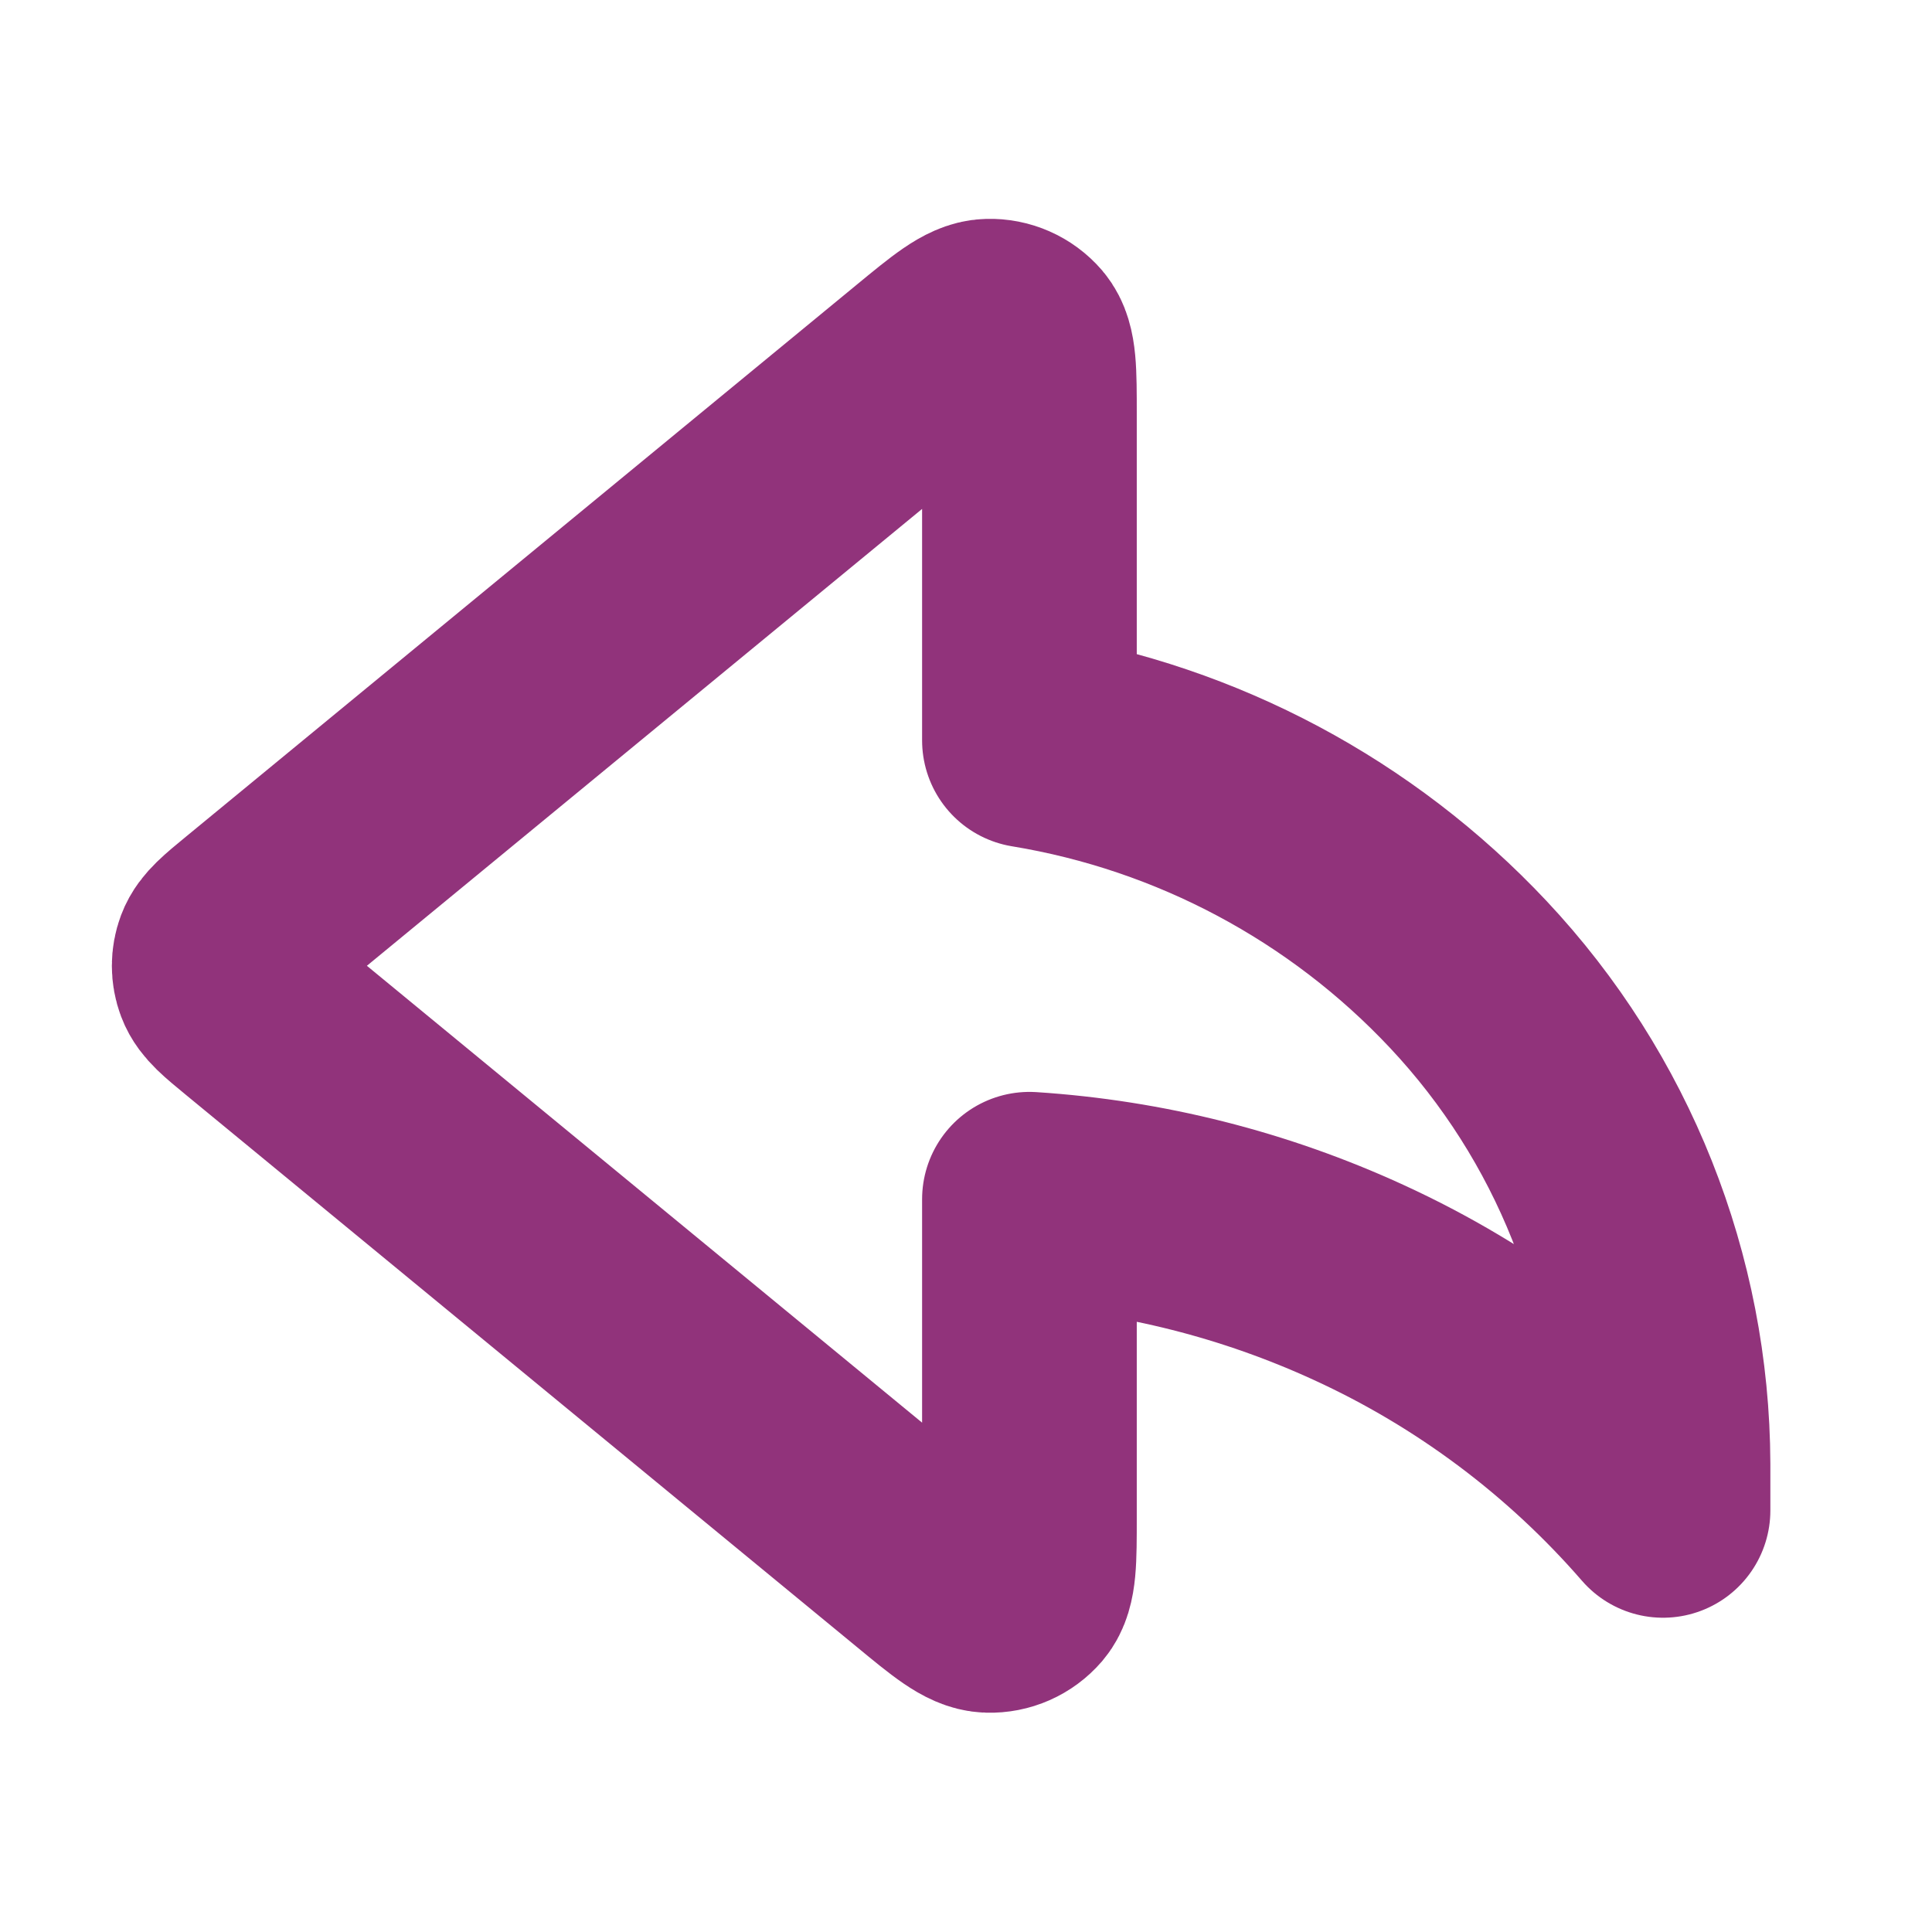
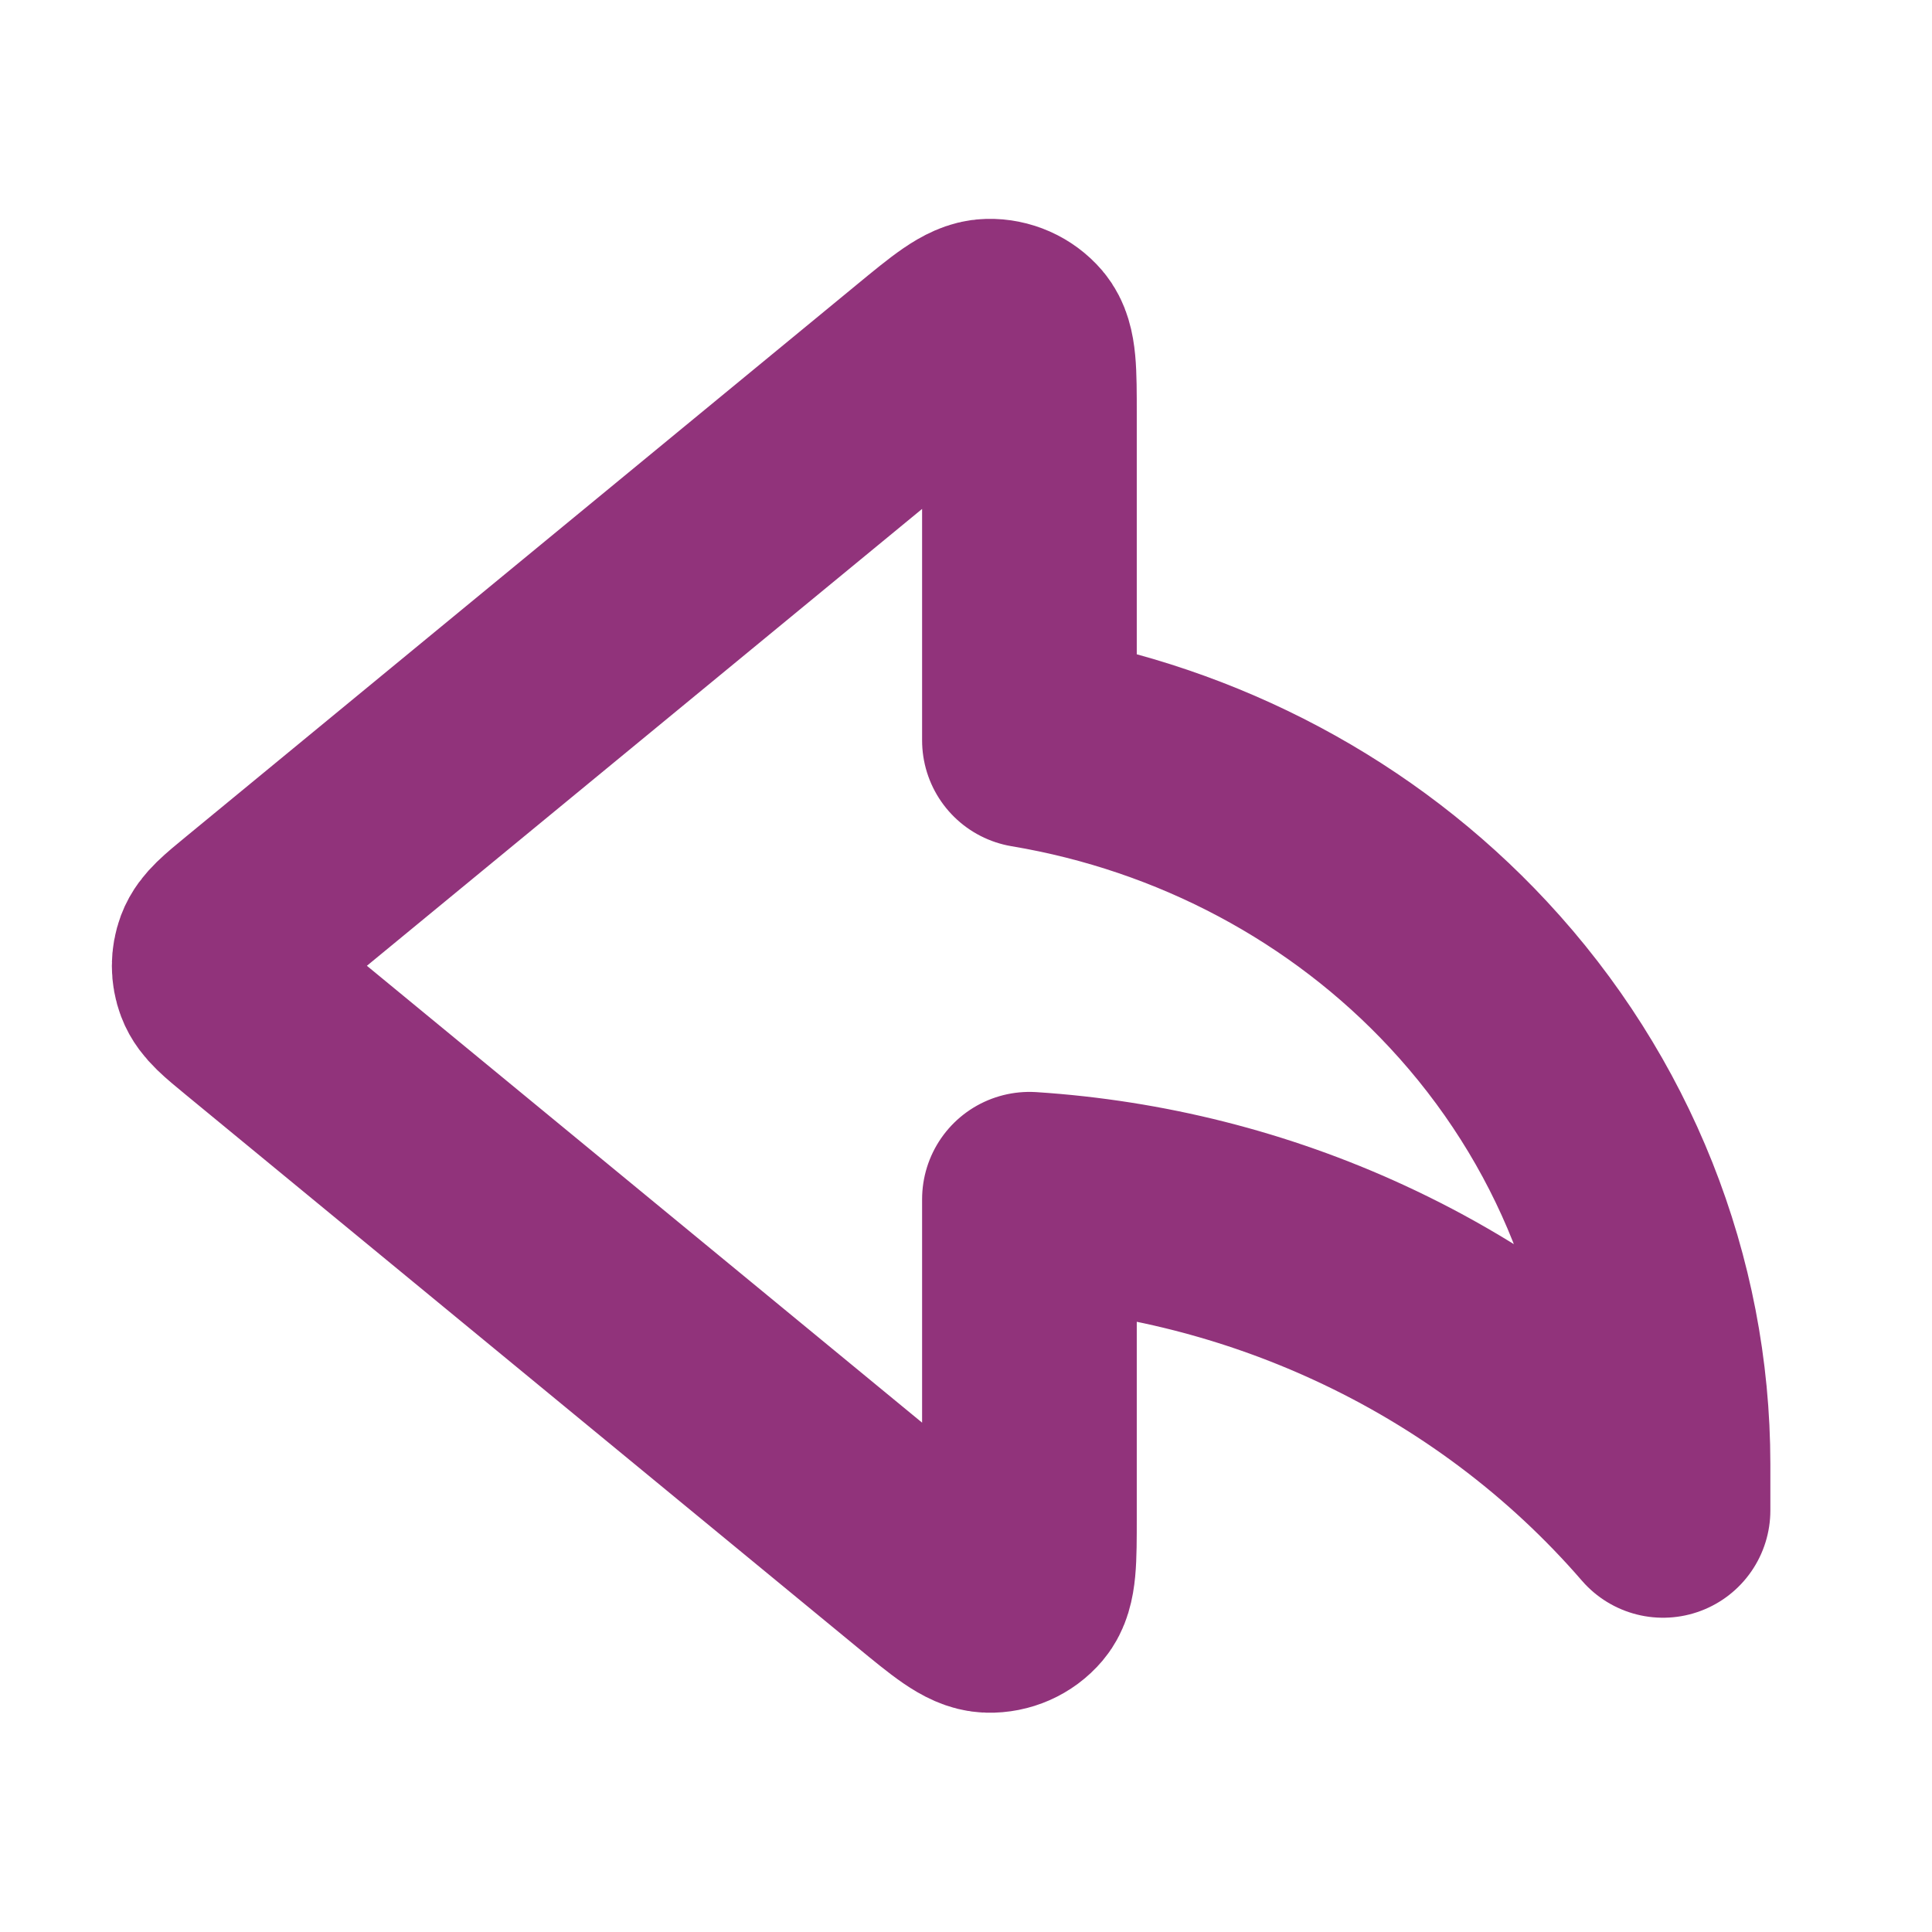
- <svg xmlns="http://www.w3.org/2000/svg" width="18" height="18" fill="none">
-   <path d="M2.367 9.428c-.18-.148-.27-.222-.303-.31a.341.341 0 0 1 0-.24c.033-.088.123-.162.303-.31l6.25-5.143c.31-.255.465-.383.596-.386a.375.375 0 0 1 .295.13c.083.098.083.294.083.686v3.043a7.215 7.215 0 0 1 4.088 2.18 6.693 6.693 0 0 1 1.815 4.56v.434a8.374 8.374 0 0 0-2.834-2.123 8.691 8.691 0 0 0-3.069-.776v2.968c0 .392 0 .588-.083.686a.375.375 0 0 1-.295.13c-.131-.003-.286-.13-.596-.386l-6.25-5.143Z" stroke="#91337B" stroke-width="2" stroke-linecap="round" stroke-linejoin="round" />
+ <svg xmlns="http://www.w3.org/2000/svg" width="18" height="18" viewBox="0 0 18 18" fill="none">
+   <path d="M2.367 9.428C2.187 9.28 2.097 9.206 2.064 9.118C2.035 9.041 2.035 8.956 2.064 8.878C2.097 8.79 2.187 8.716 2.367 8.568L8.617 3.425C8.927 3.17 9.082 3.042 9.213 3.039C9.327 3.036 9.436 3.085 9.508 3.169C9.591 3.267 9.591 3.463 9.591 3.855V6.898C11.166 7.162 12.608 7.928 13.679 9.079C14.847 10.333 15.493 11.956 15.494 13.639V14.072C14.72 13.177 13.753 12.452 12.66 11.949C11.697 11.505 10.655 11.242 9.591 11.173V14.141C9.591 14.533 9.591 14.729 9.508 14.827C9.436 14.912 9.327 14.96 9.213 14.957C9.082 14.954 8.927 14.826 8.617 14.571L2.367 9.428Z" stroke="#91337B" stroke-width="2" stroke-linecap="round" stroke-linejoin="round" />
</svg>
